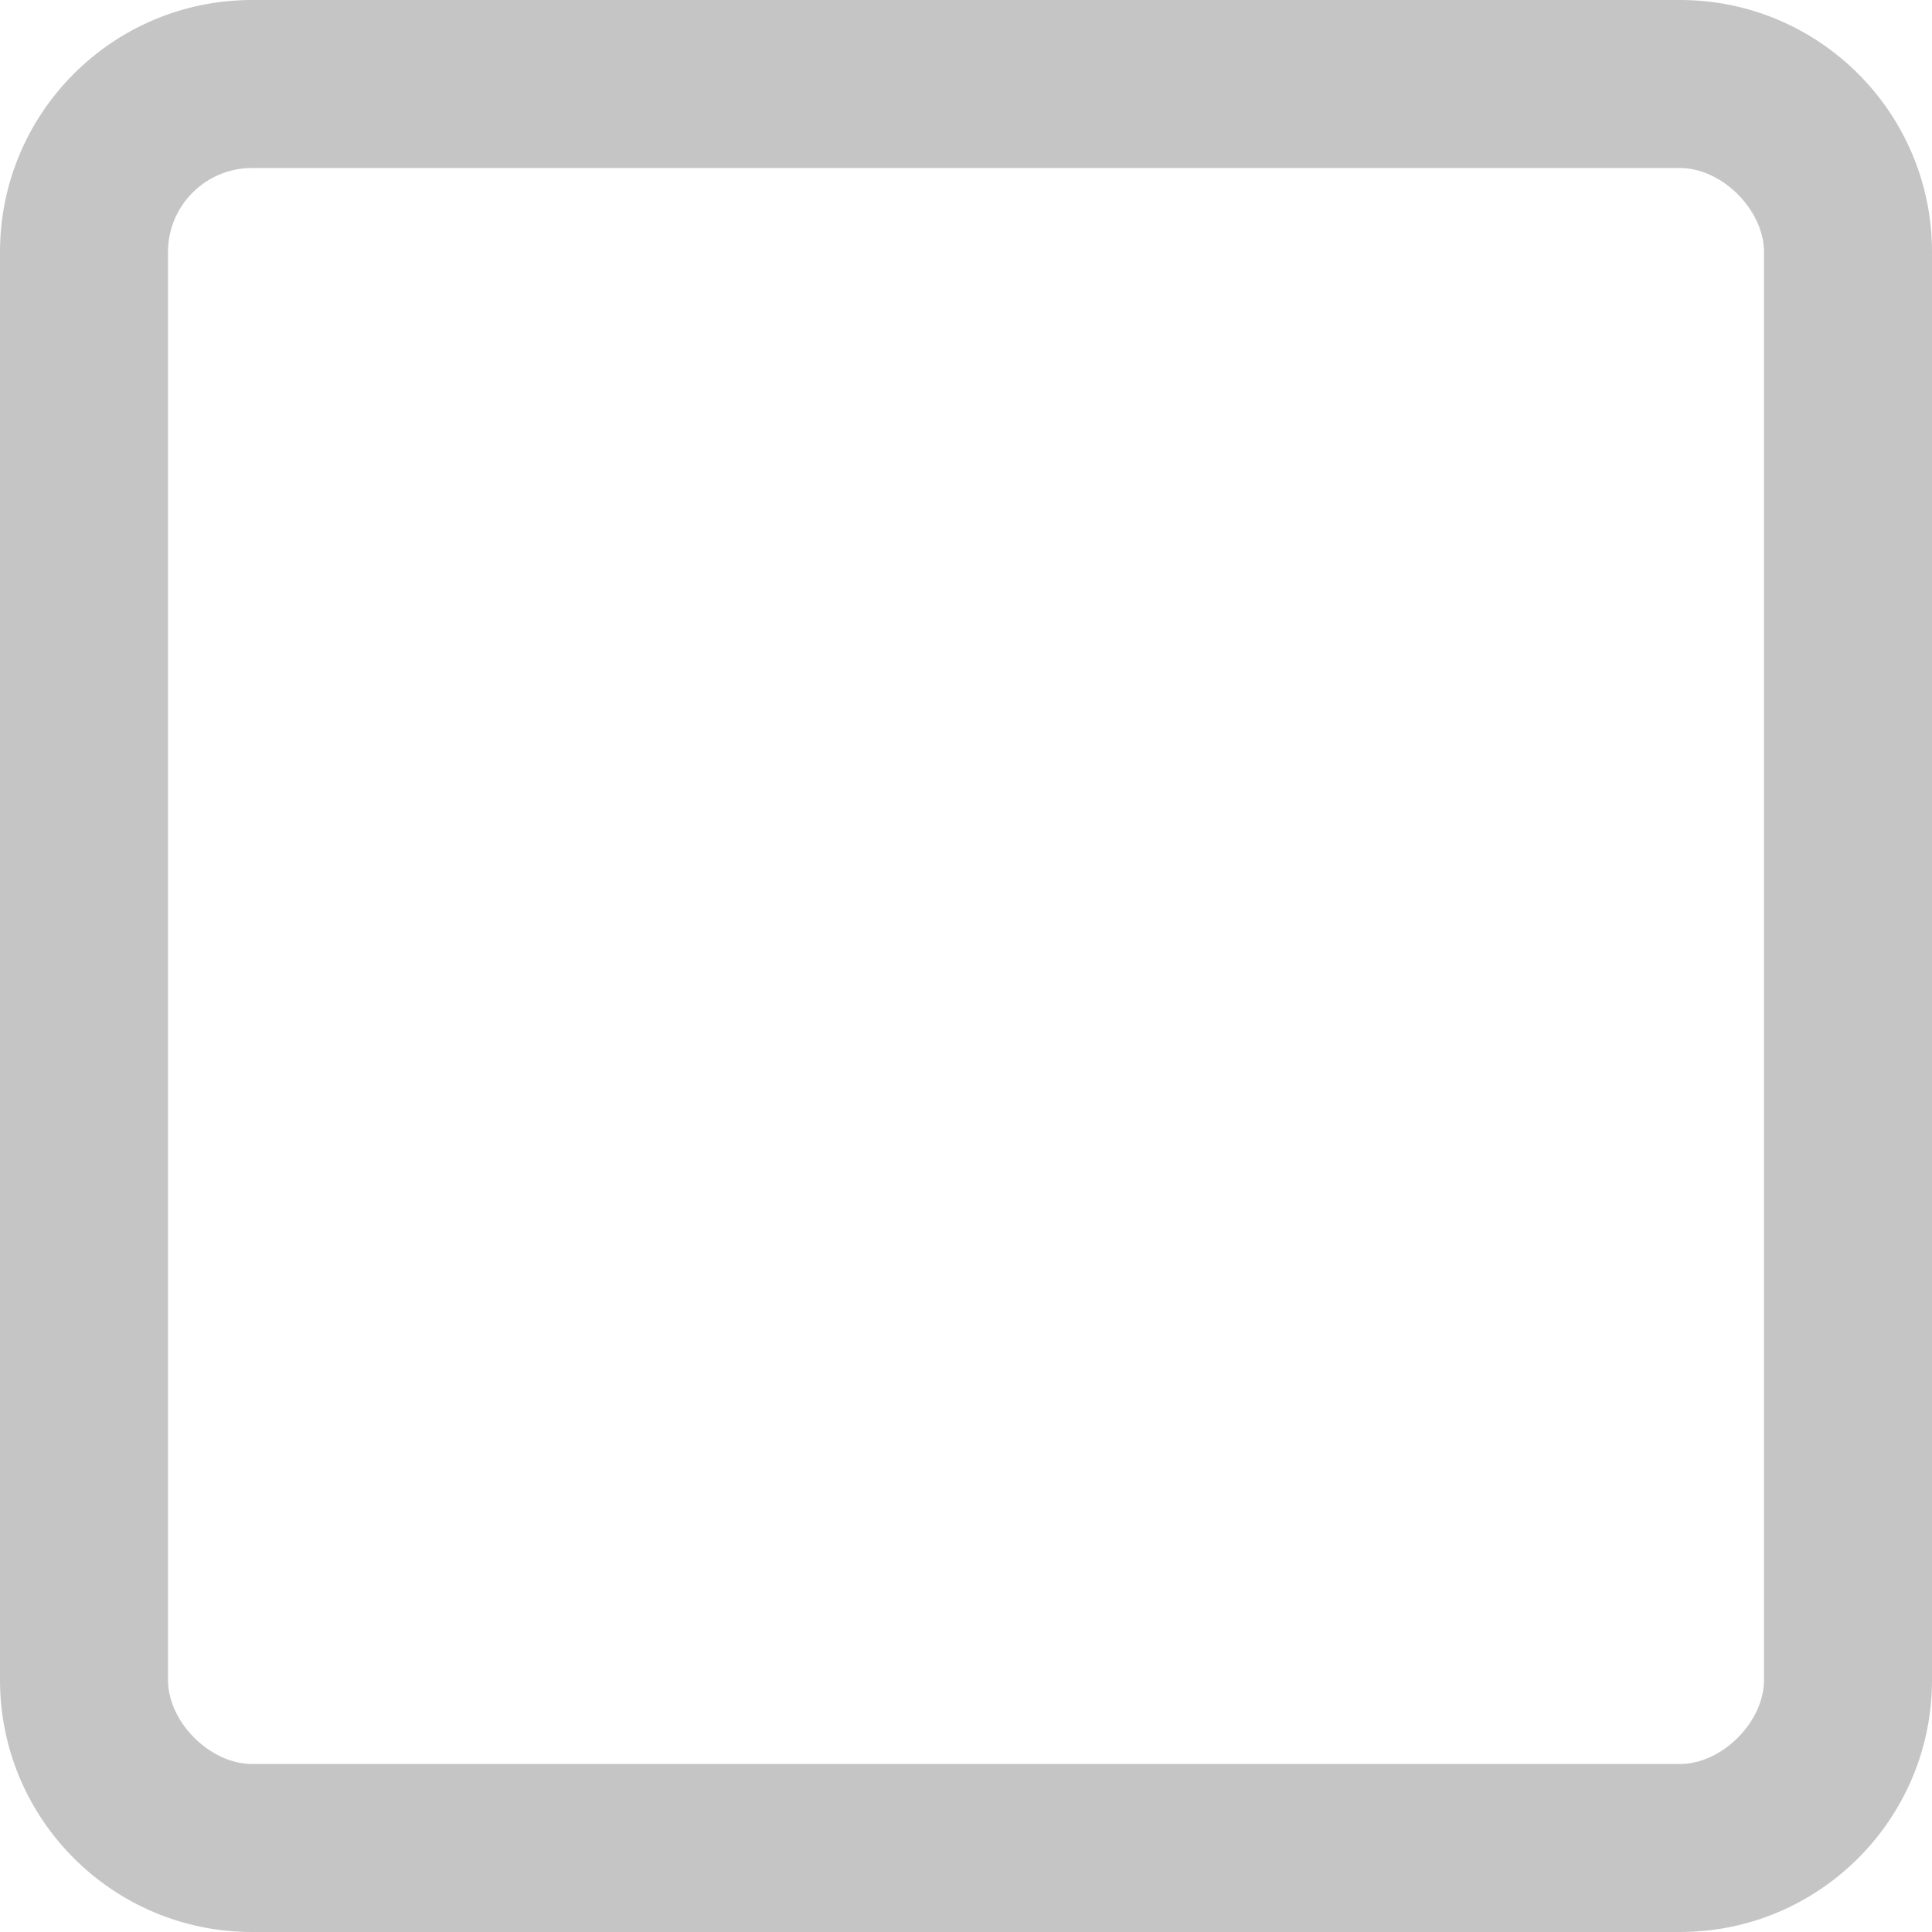
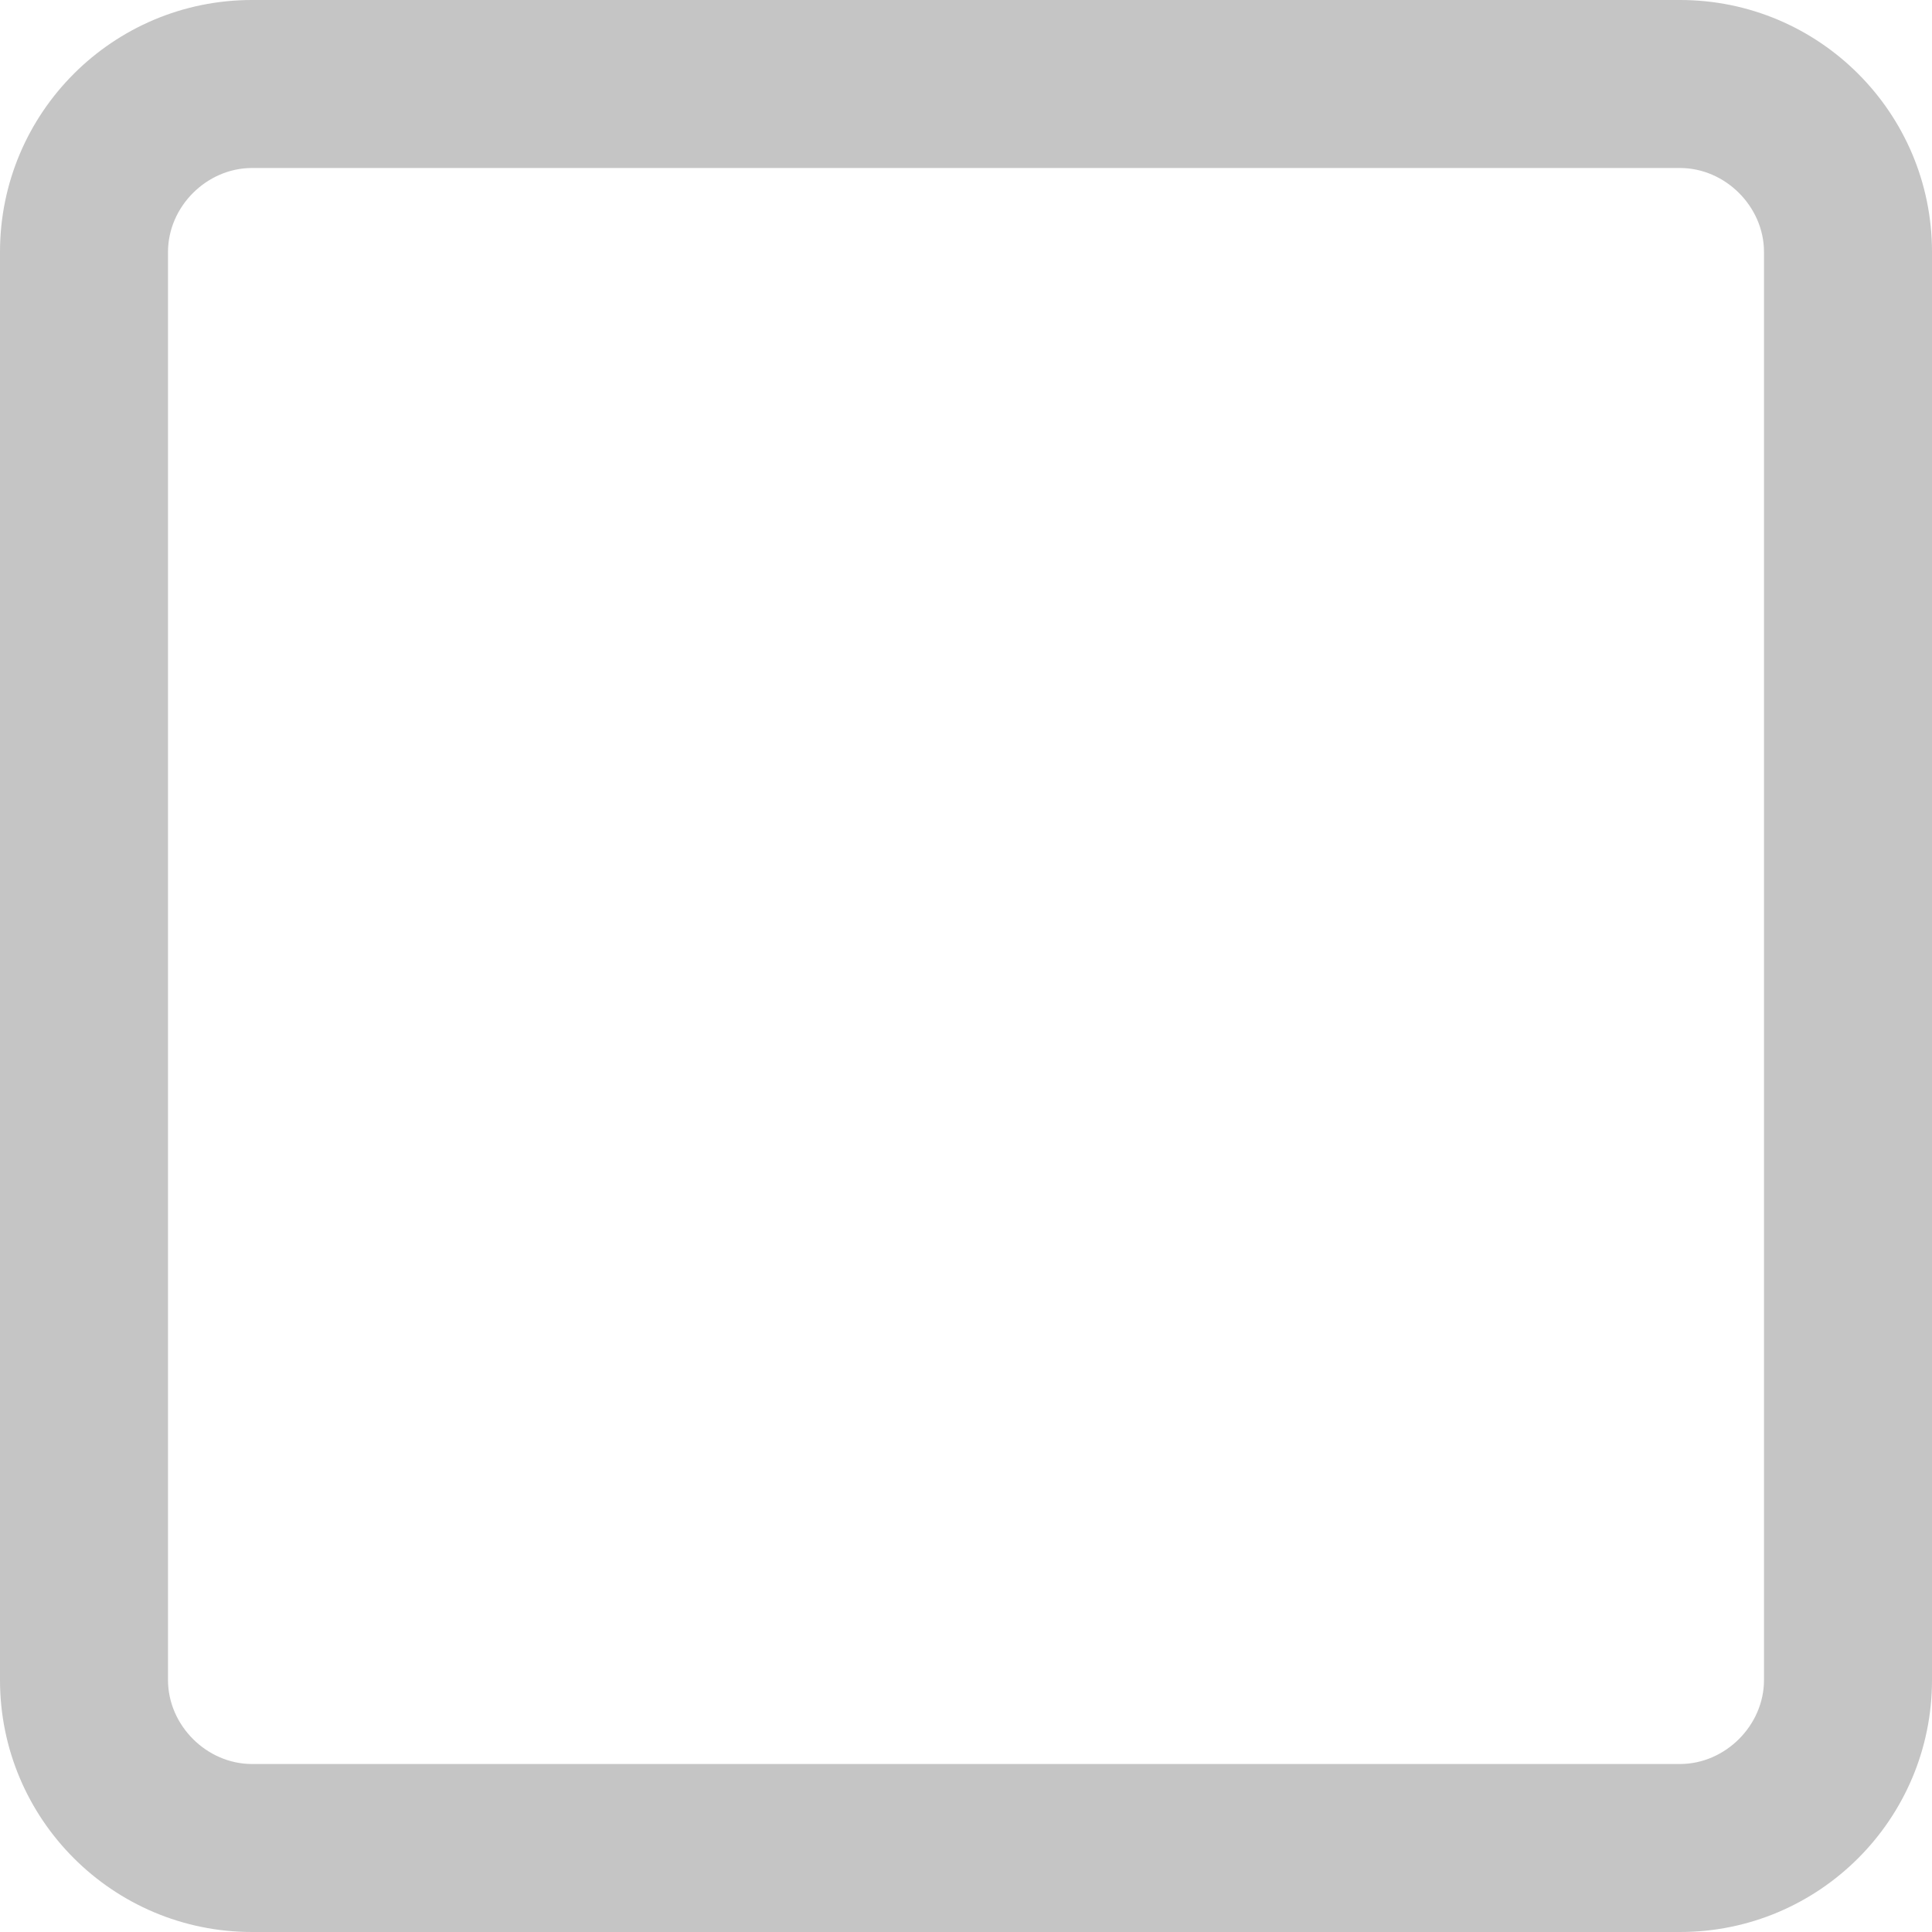
<svg xmlns="http://www.w3.org/2000/svg" width="23" height="23" fill="none">
-   <path fill-rule="evenodd" clip-rule="evenodd" d="M3 0h17a3 3 0 013 3v17a3 3 0 01-3 3H3a3 3 0 01-3-3V3a3 3 0 013-3zm18 3c0-.5-.5-1-1-1H3a1 1 0 00-1 1v17c0 .5.5 1 1 1h17c.5 0 1-.5 1-1V3z" fill="#C5C5C5" />
+   <path fill-rule="evenodd" clip-rule="evenodd" d="M3 0h17a3 3 0 013 3v17a3 3 0 01-3 3H3a3 3 0 01-3-3V3a3 3 0 013-3zm18 3c0-.54-.46-1-1-1H3c-.54 0-1 .46-1 1v17c0 .54.46 1 1 1h17c.54 0 1-.46 1-1V3z" fill="#C5C5C5" />
</svg>
